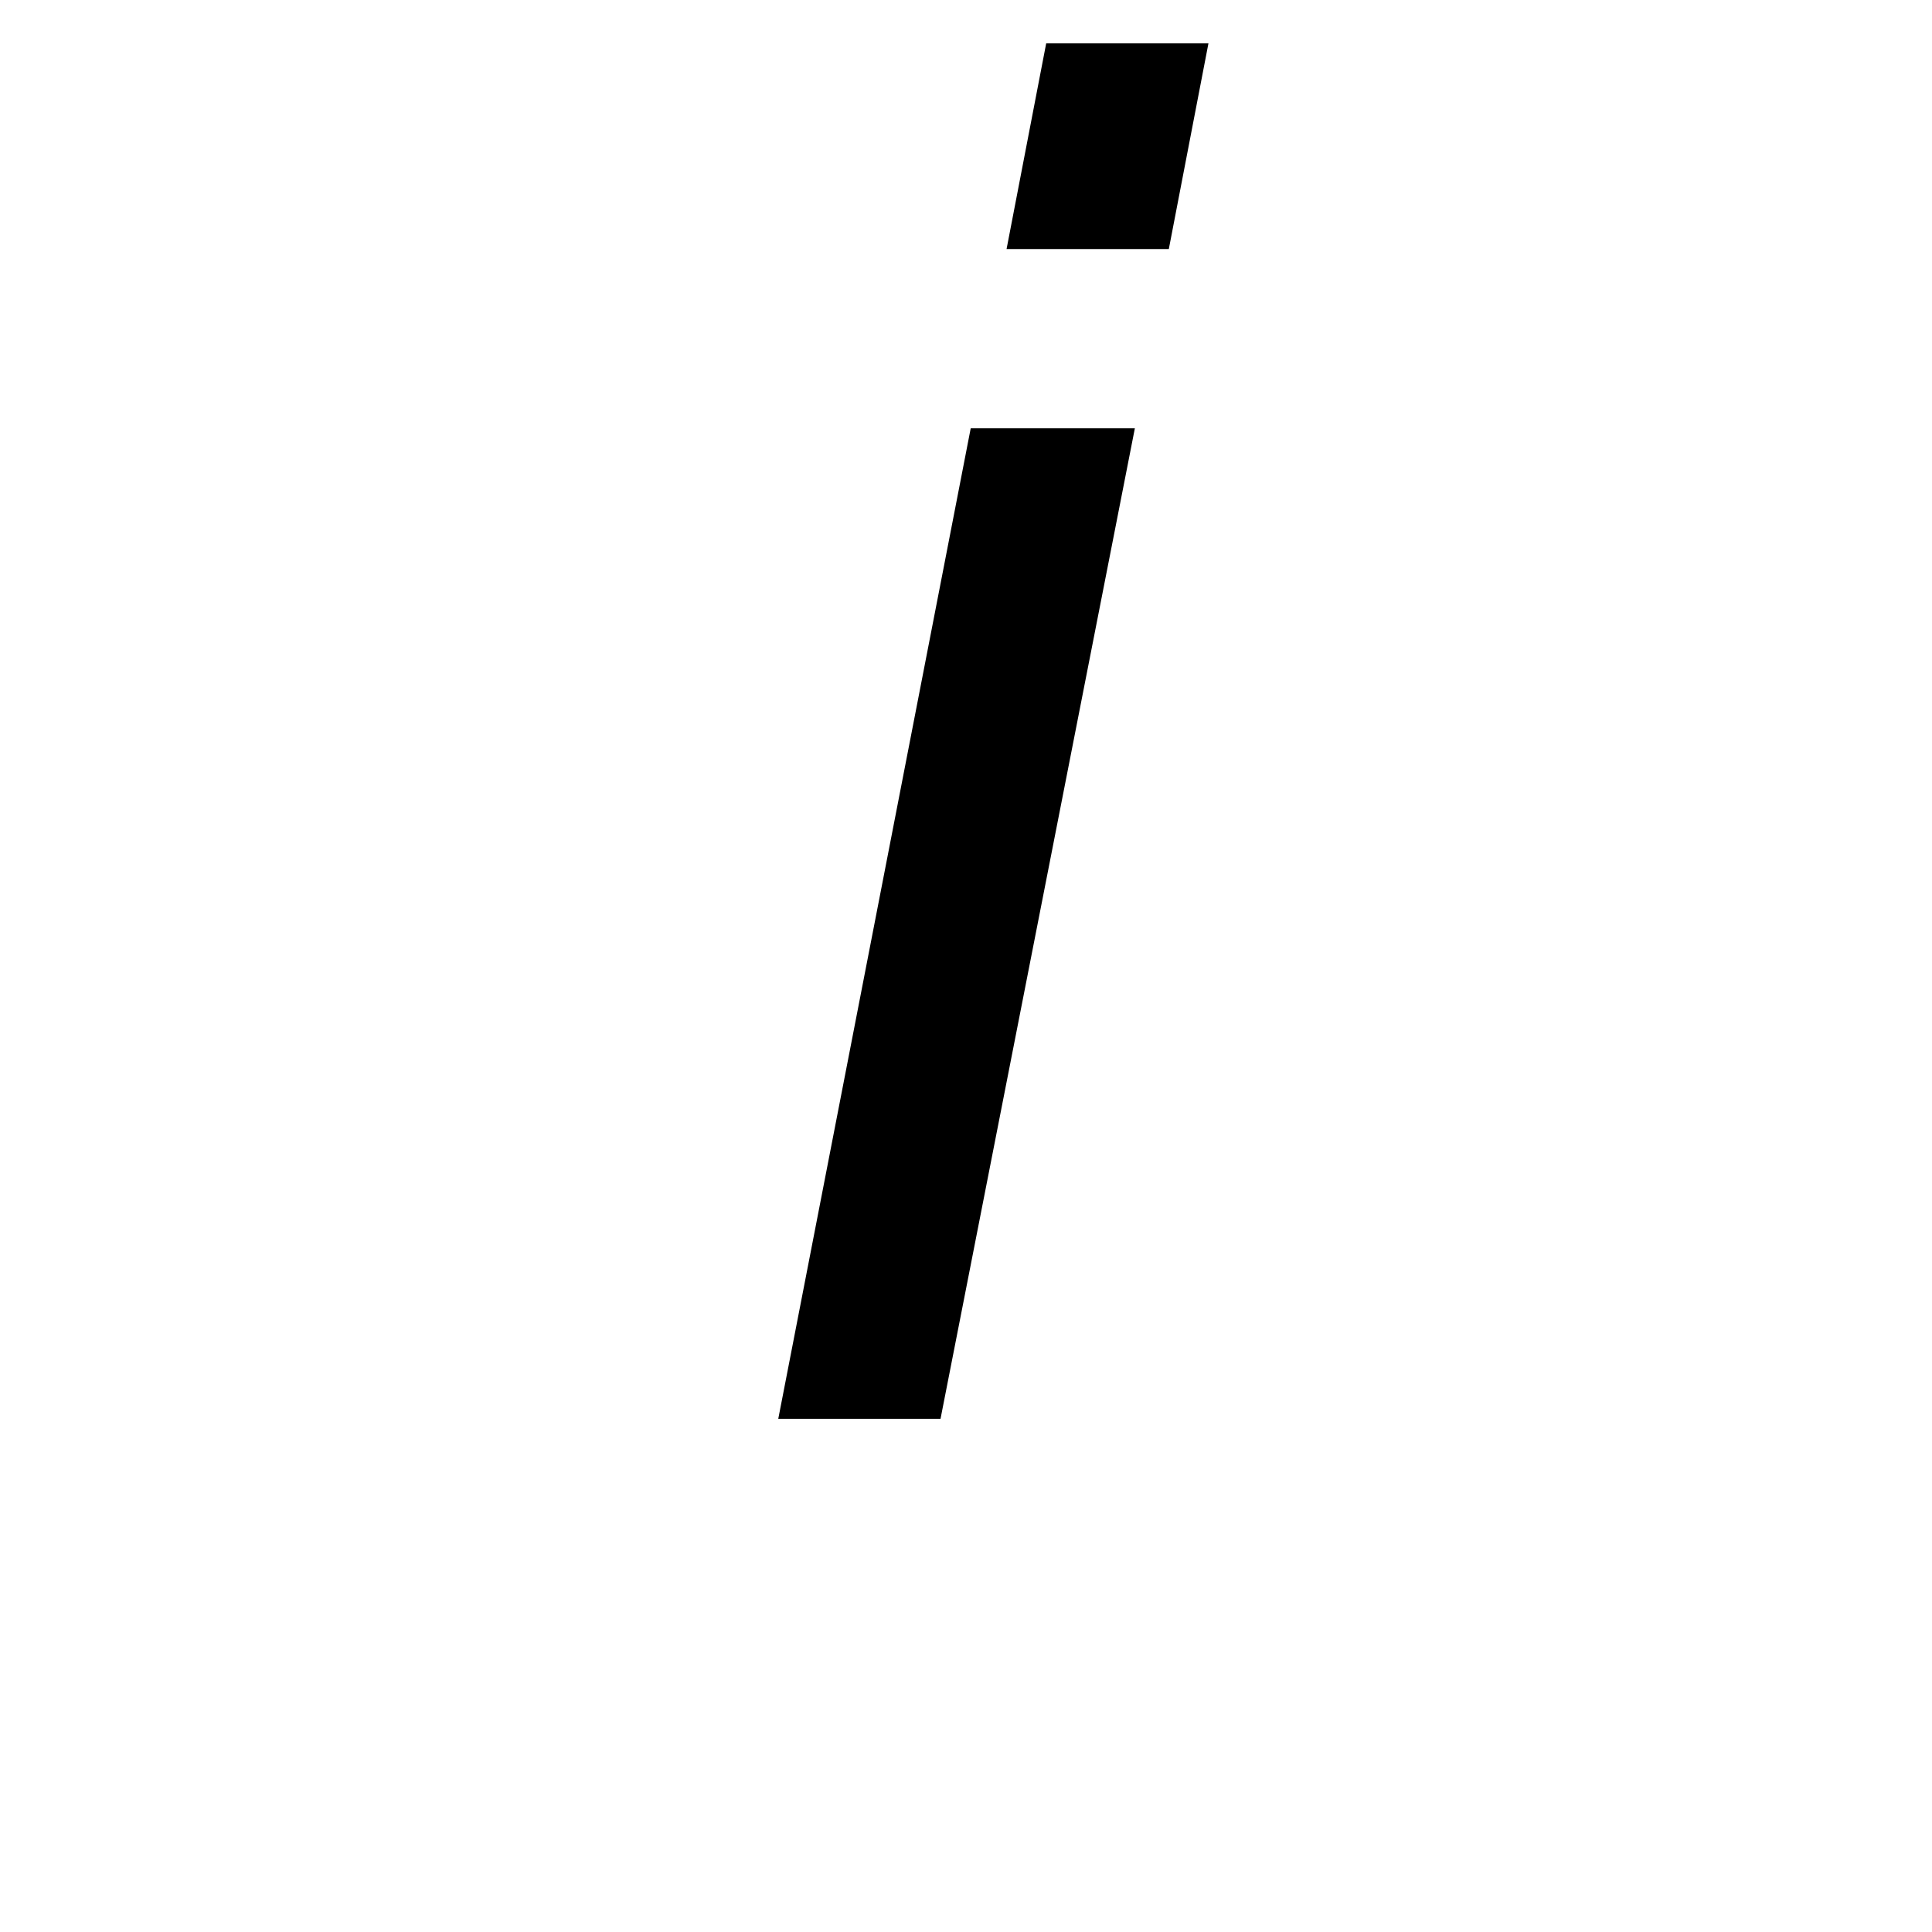
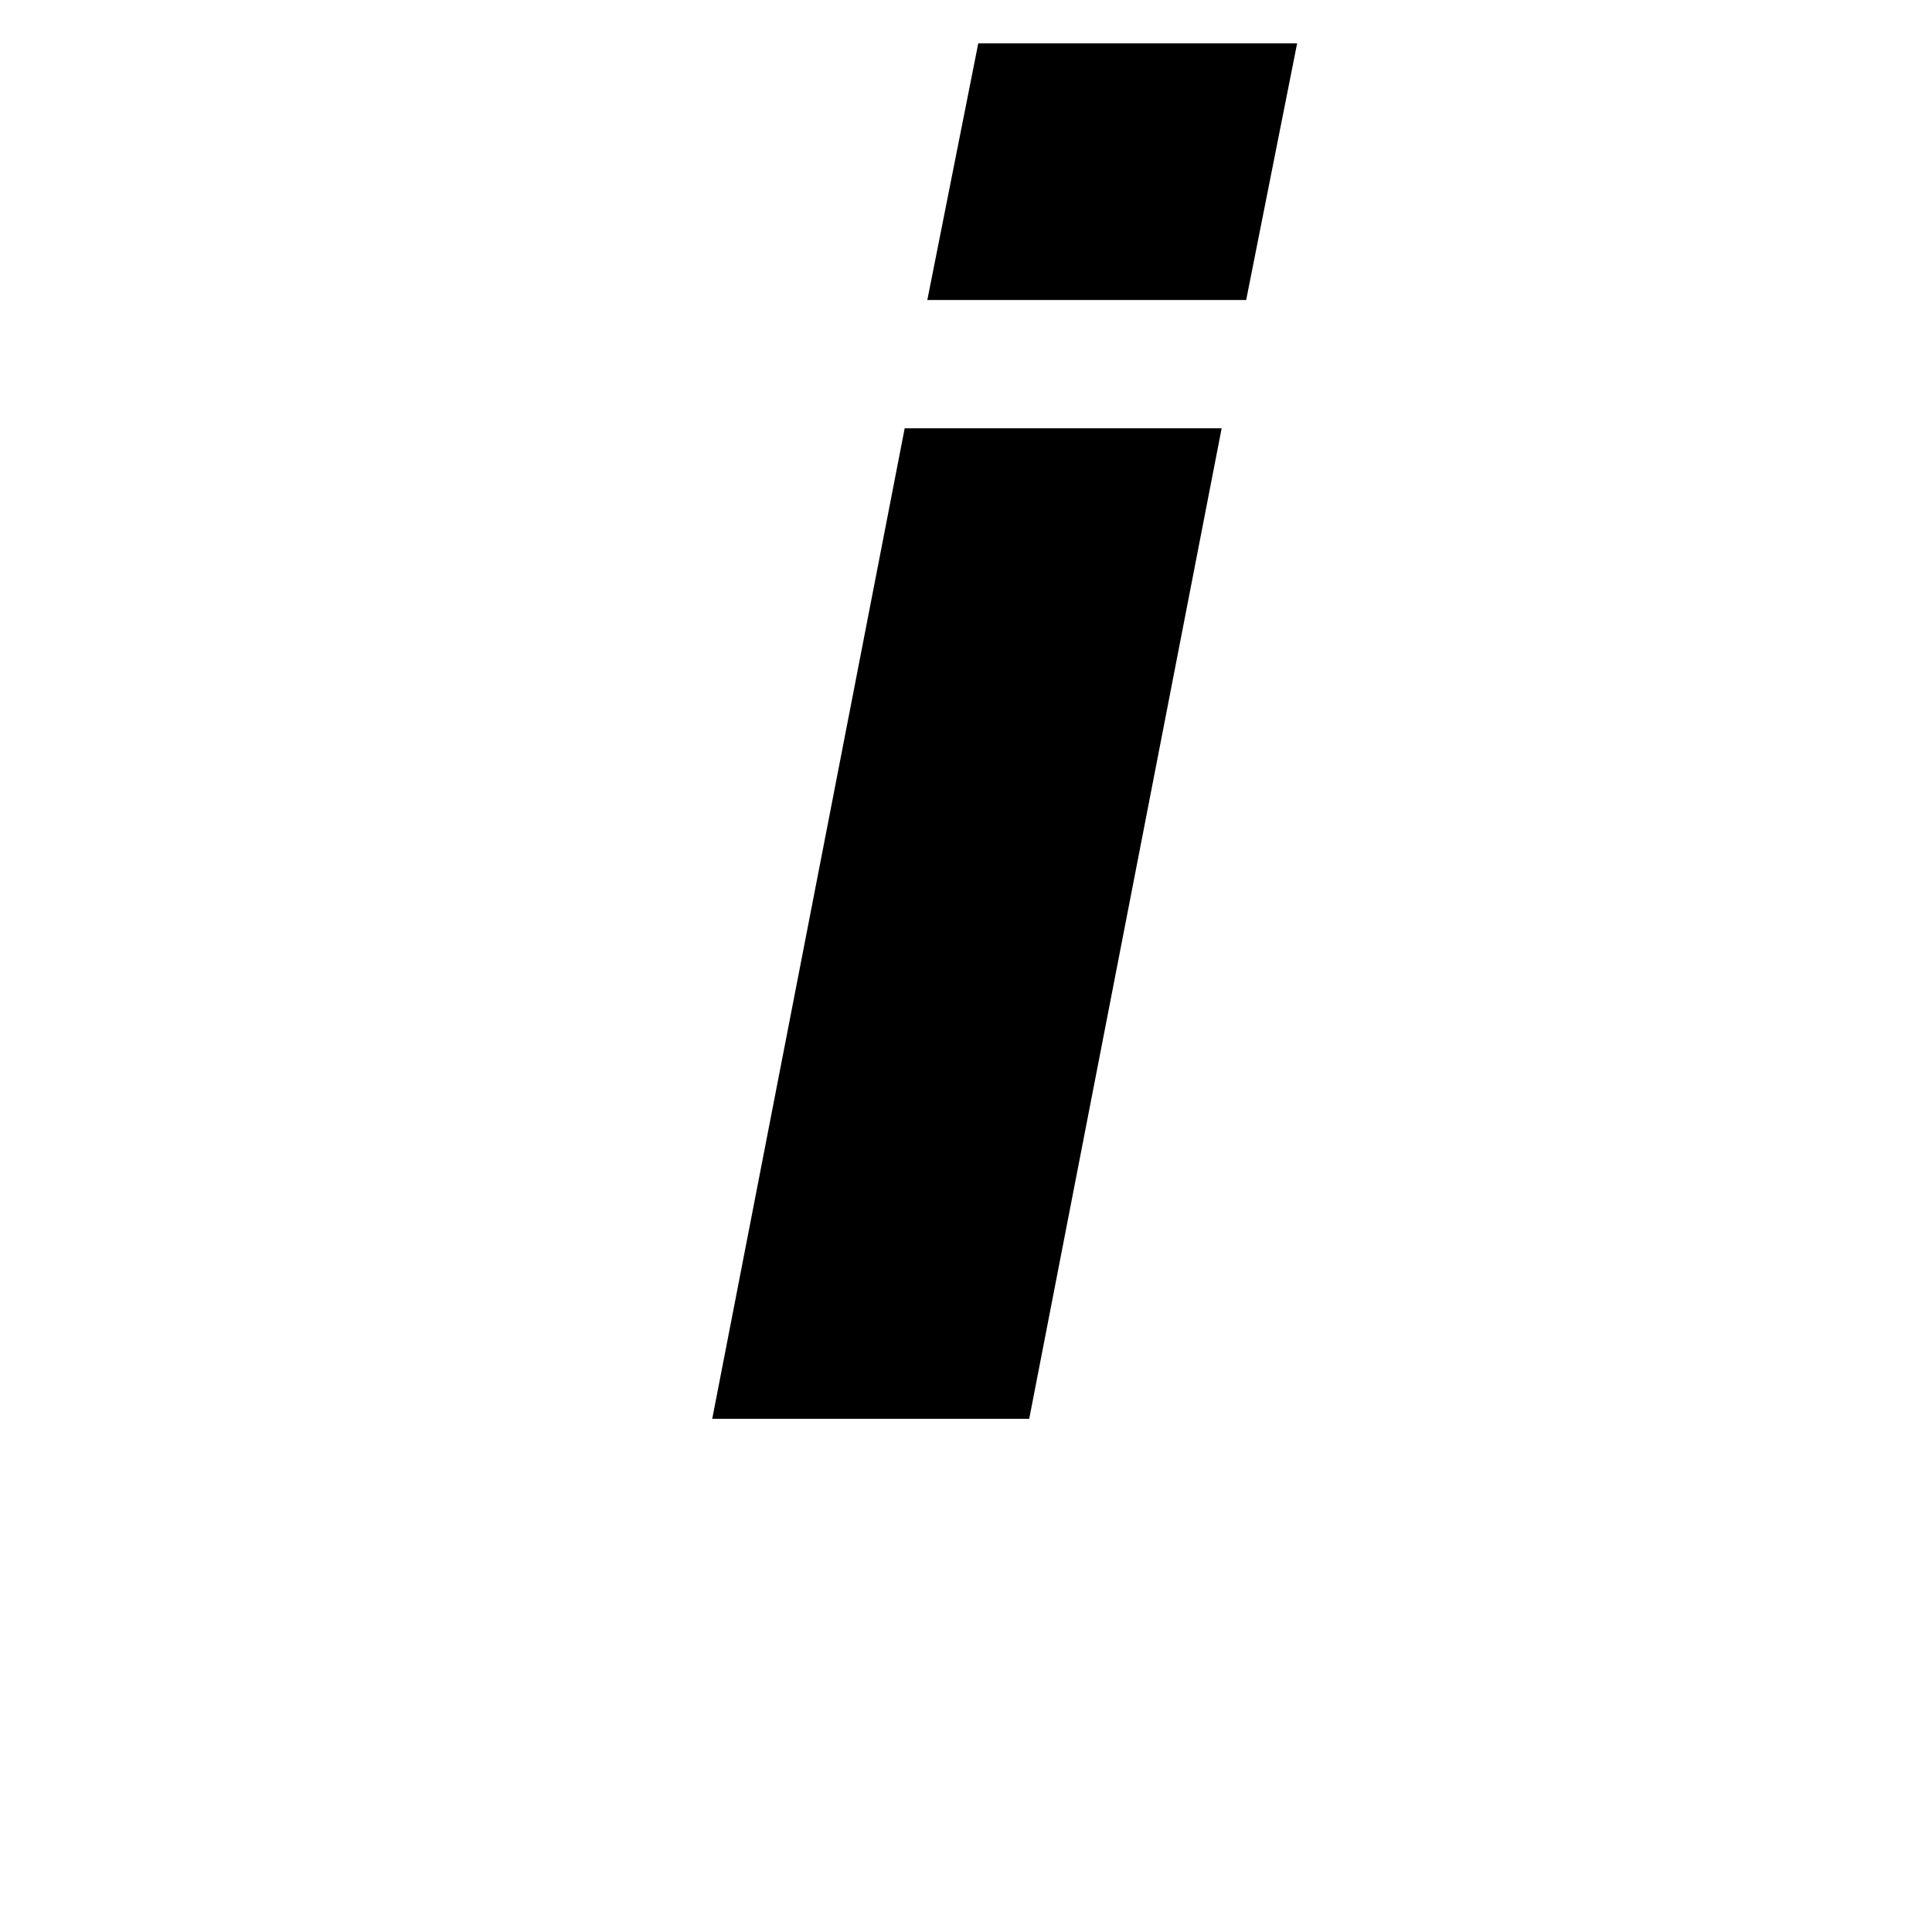
<svg xmlns="http://www.w3.org/2000/svg" width="16" height="16" viewBox="0 0 16 16">
-   <text x="50%" y="50%" text-anchor="middle" dy=".5ex" font-family="Segoe UI, Frutiger, Dejavu Sans, Helvetica Neue, Arial, sans-serif" font-size="15" font-style="italic">i</text>
+   <text x="50%" y="50%" text-anchor="middle" dy=".5ex" font-family="Segoe UI, Frutiger, Dejavu Sans, Helvetica Neue, Arial, sans-serif" font-weight="bold" font-size="15" font-style="italic">i</text>
</svg>
